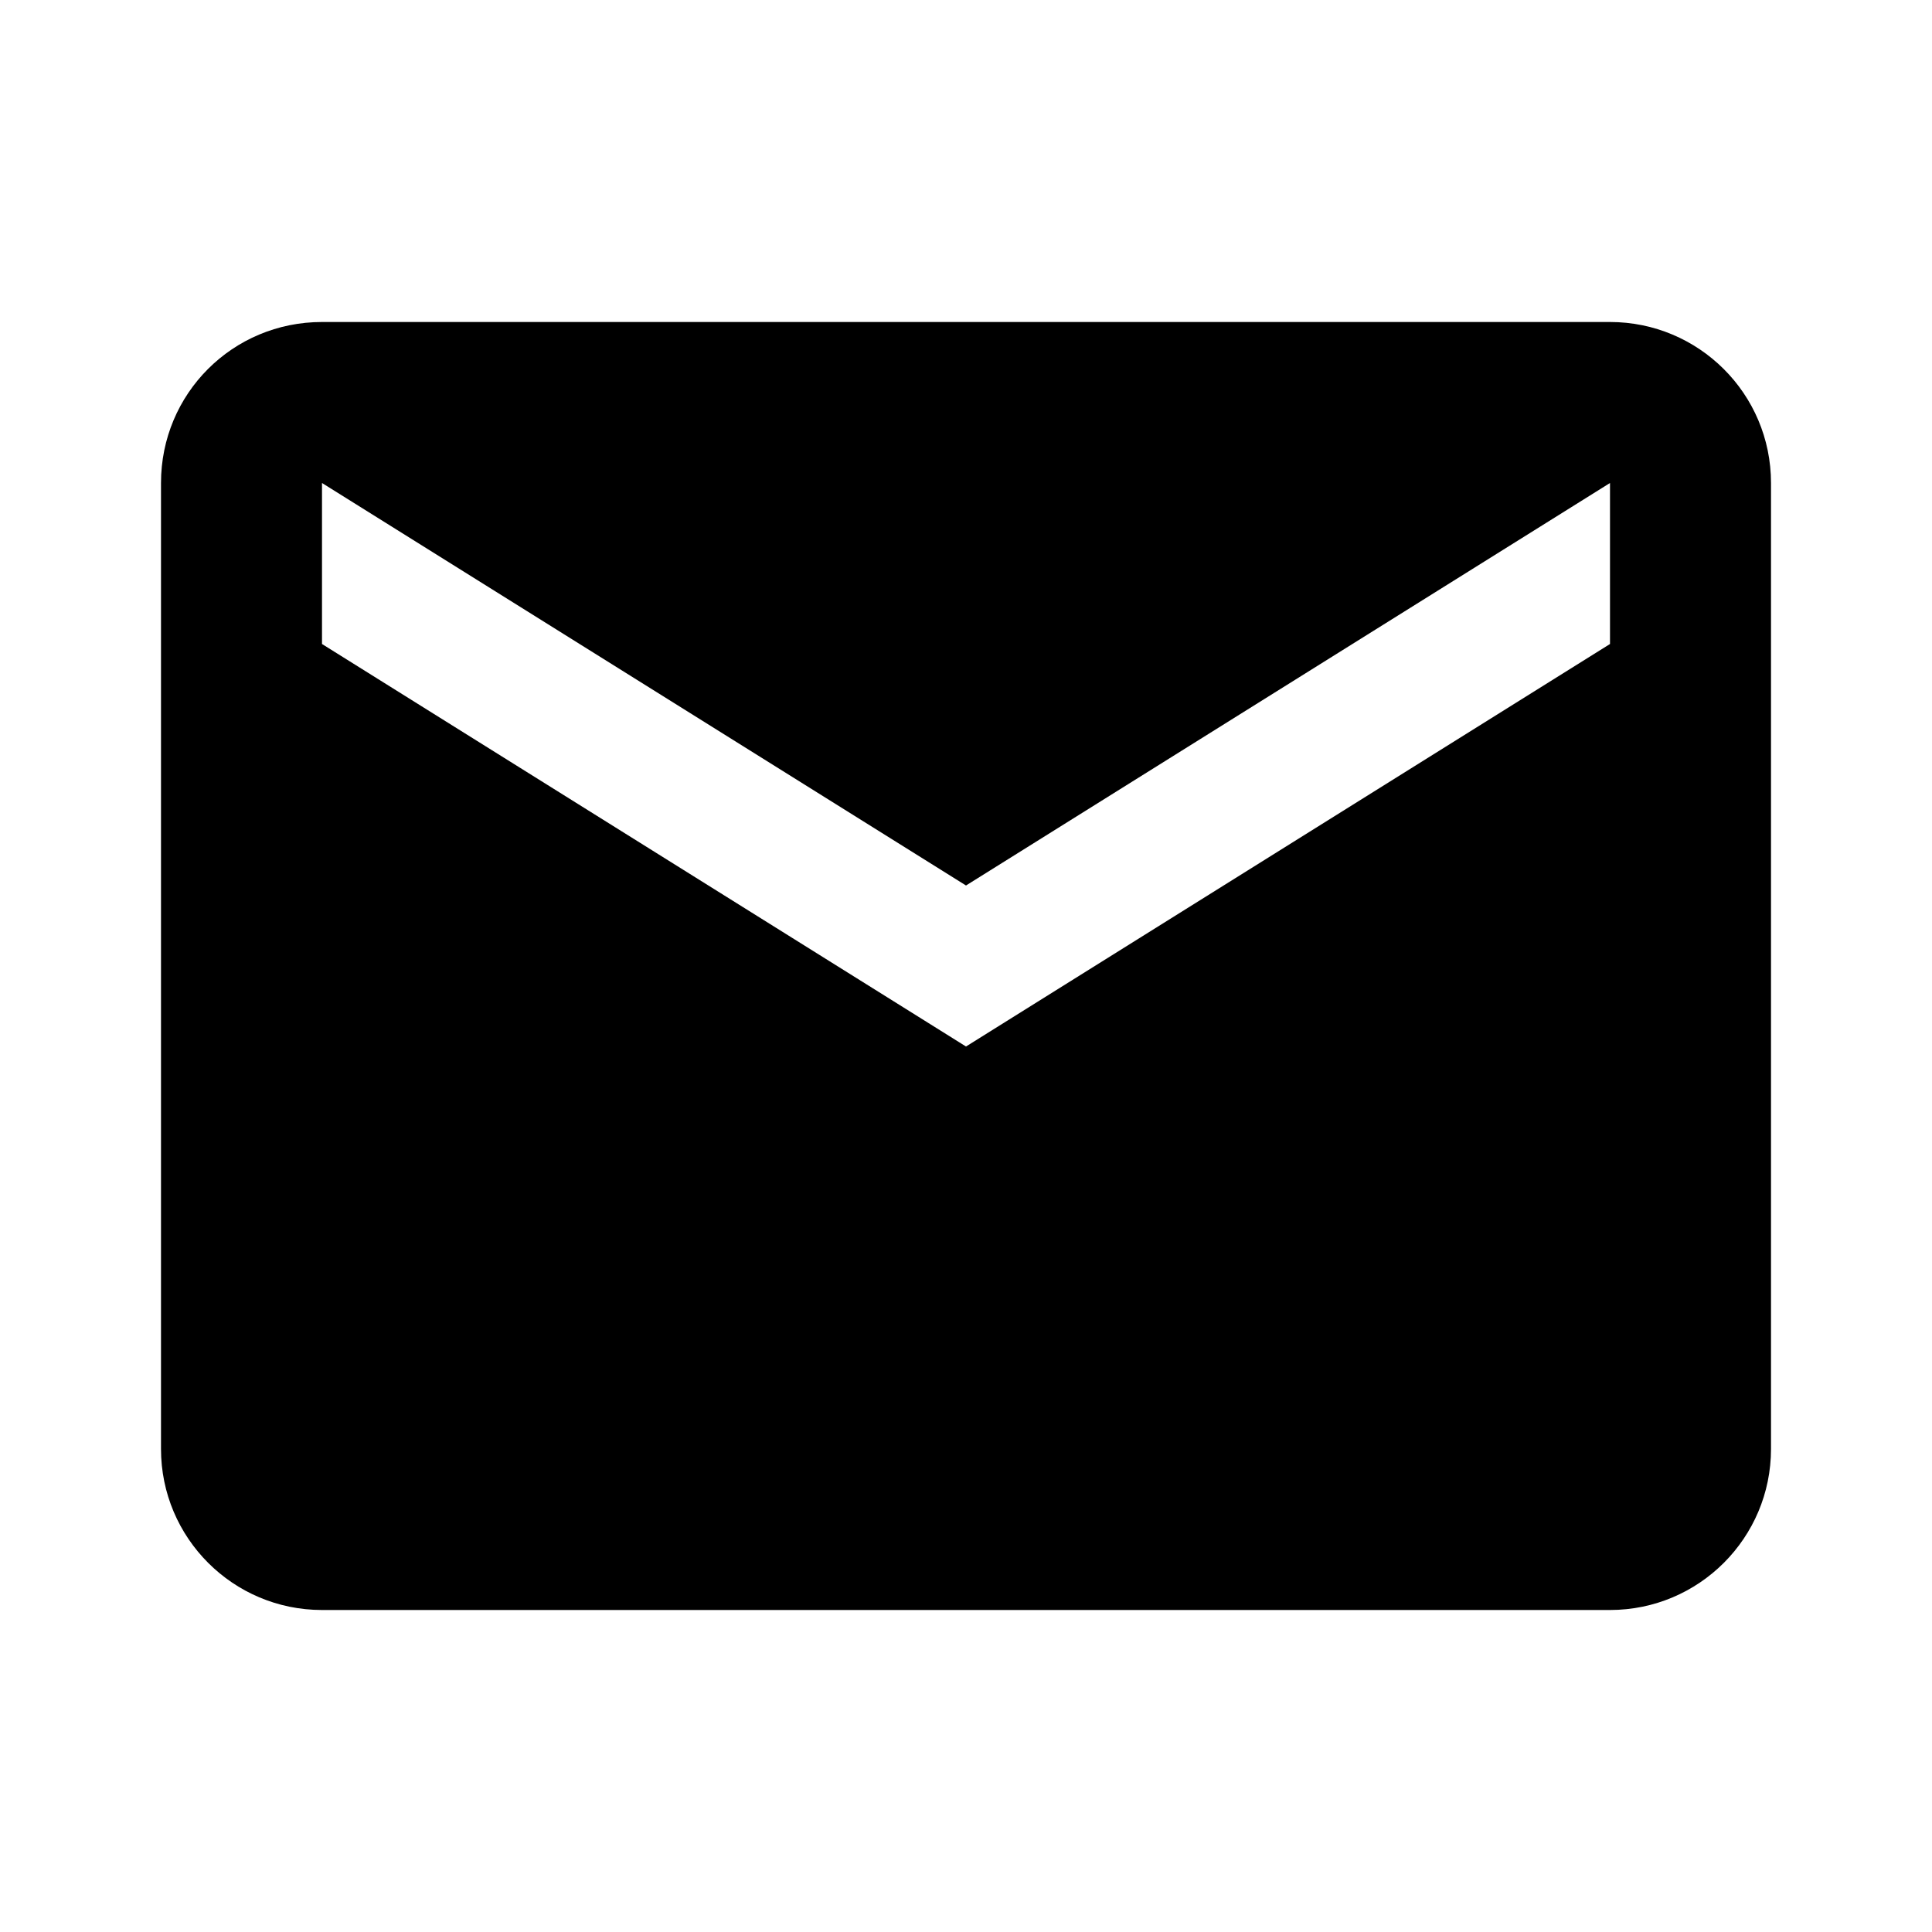
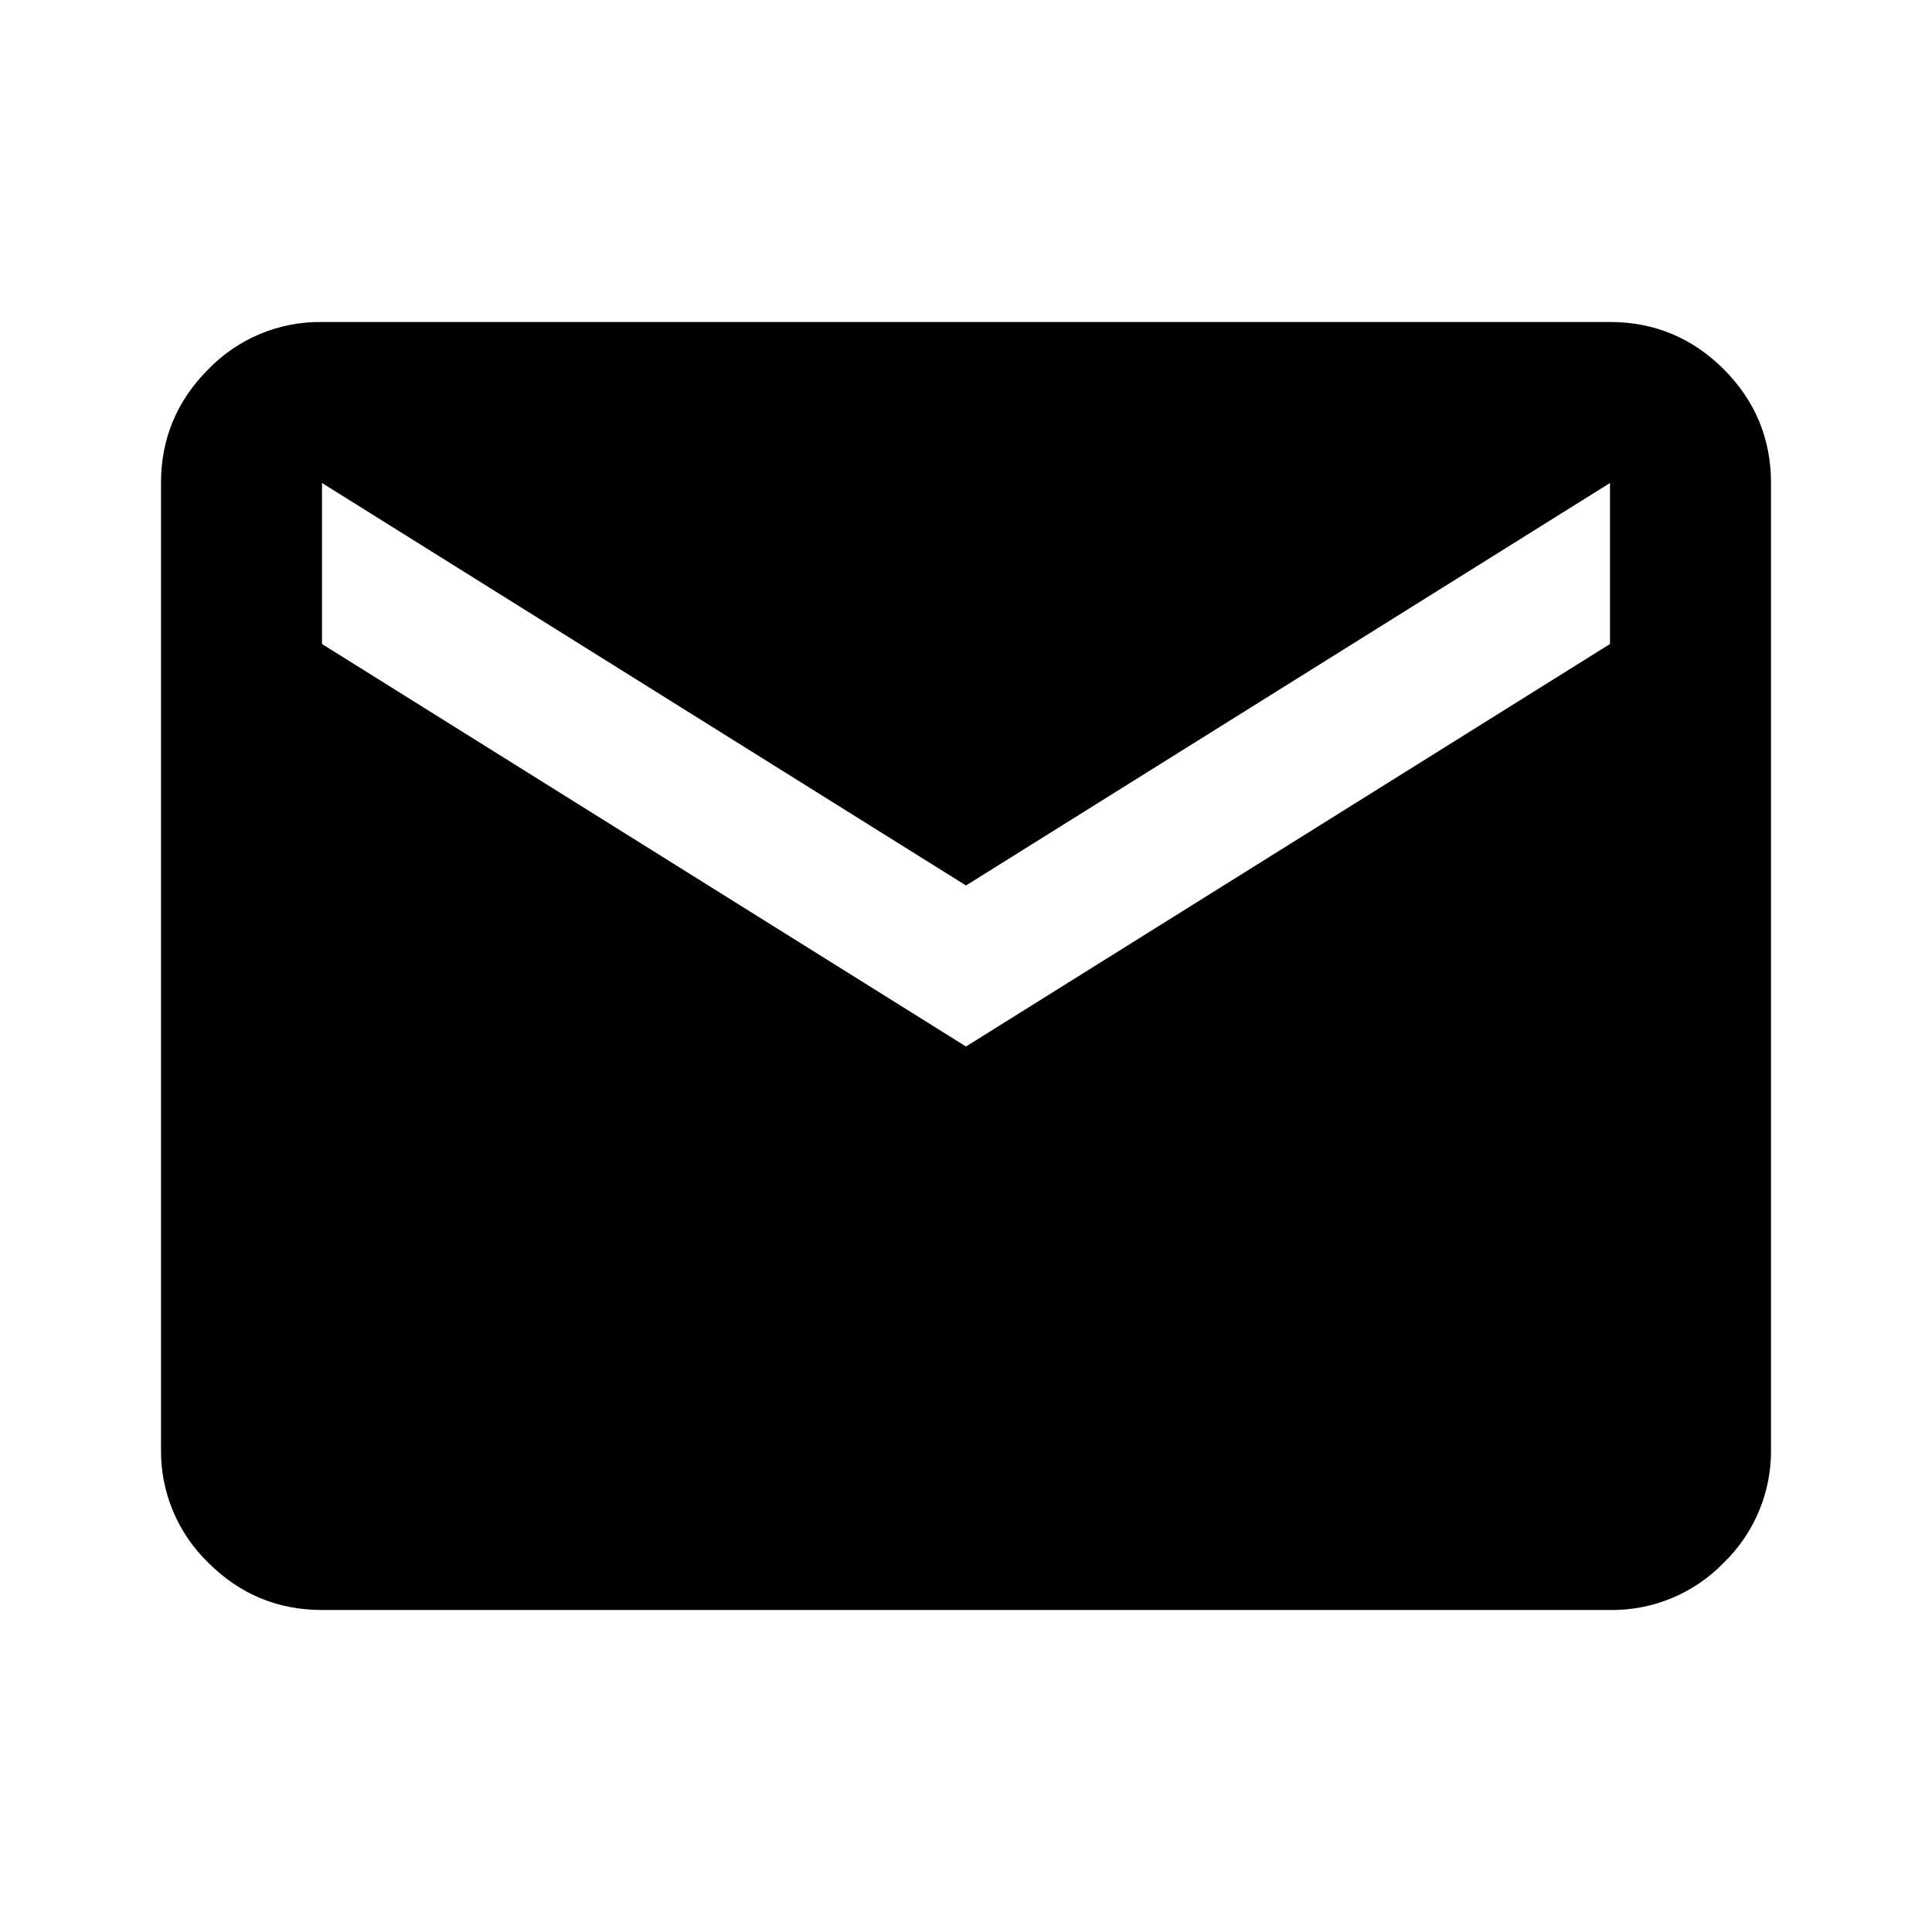
- <svg xmlns="http://www.w3.org/2000/svg" width="24px" height="24px" viewBox="0 0 24 24">
-   <path d="m20 8-8 5-8-5v-2l8 5 8-5m0-2h-16c-1.11 0-2 0.89-2 2v12a2 2 0 0 0 2 2h16a2 2 0 0 0 2-2v-12c0-1.11-0.9-2-2-2z" />
+ <svg xmlns="http://www.w3.org/2000/svg" viewBox="0 0 24 24" height="24" width="24" xml:space="preserve" style="fill-rule:evenodd;clip-rule:evenodd;stroke-linejoin:round;stroke-miterlimit:2">
+   <path d="M4 20c-.55 0-1.021-.196-1.412-.587A1.927 1.927 0 0 1 2 18V6c0-.55.196-1.021.588-1.413A1.926 1.926 0 0 1 4 4h16c.55 0 1.021.196 1.413.587.391.392.587.863.587 1.413v12a1.93 1.93 0 0 1-.587 1.413A1.93 1.93 0 0 1 20 20H4Zm8-7 8-5V6l-8 5-8-5v2l8 5Z" style="fill-rule:nonzero" />
</svg>
